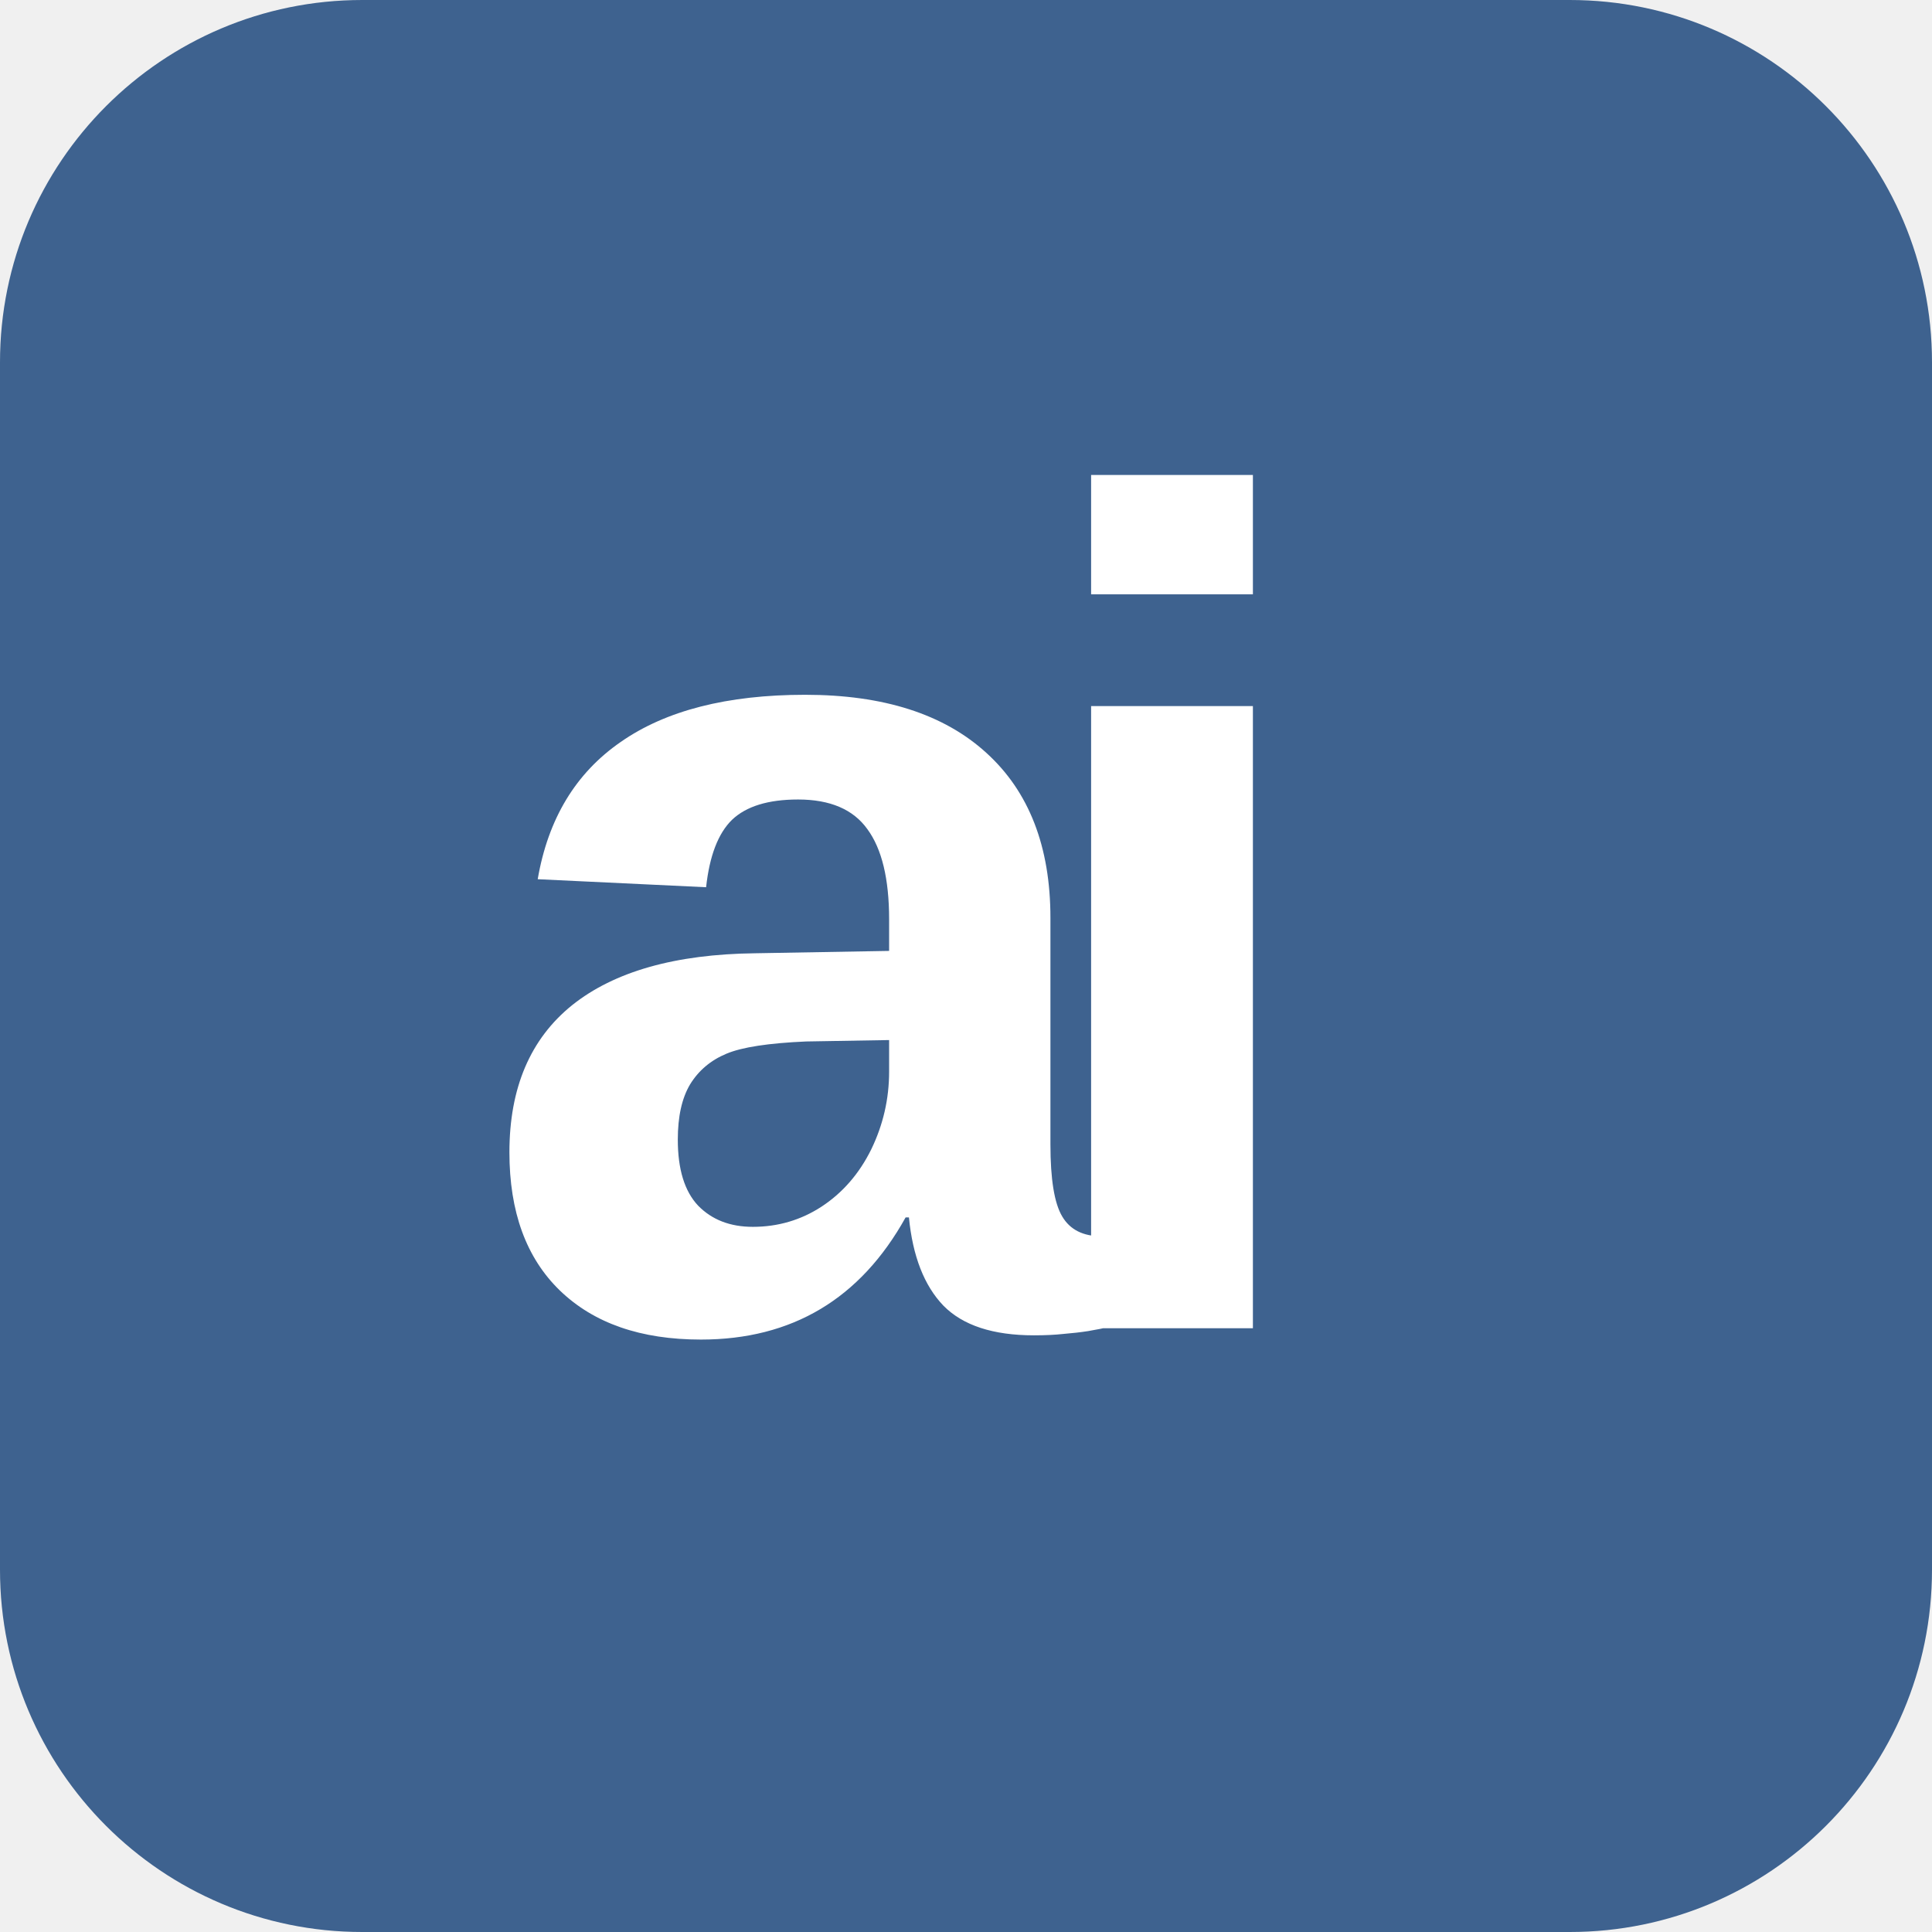
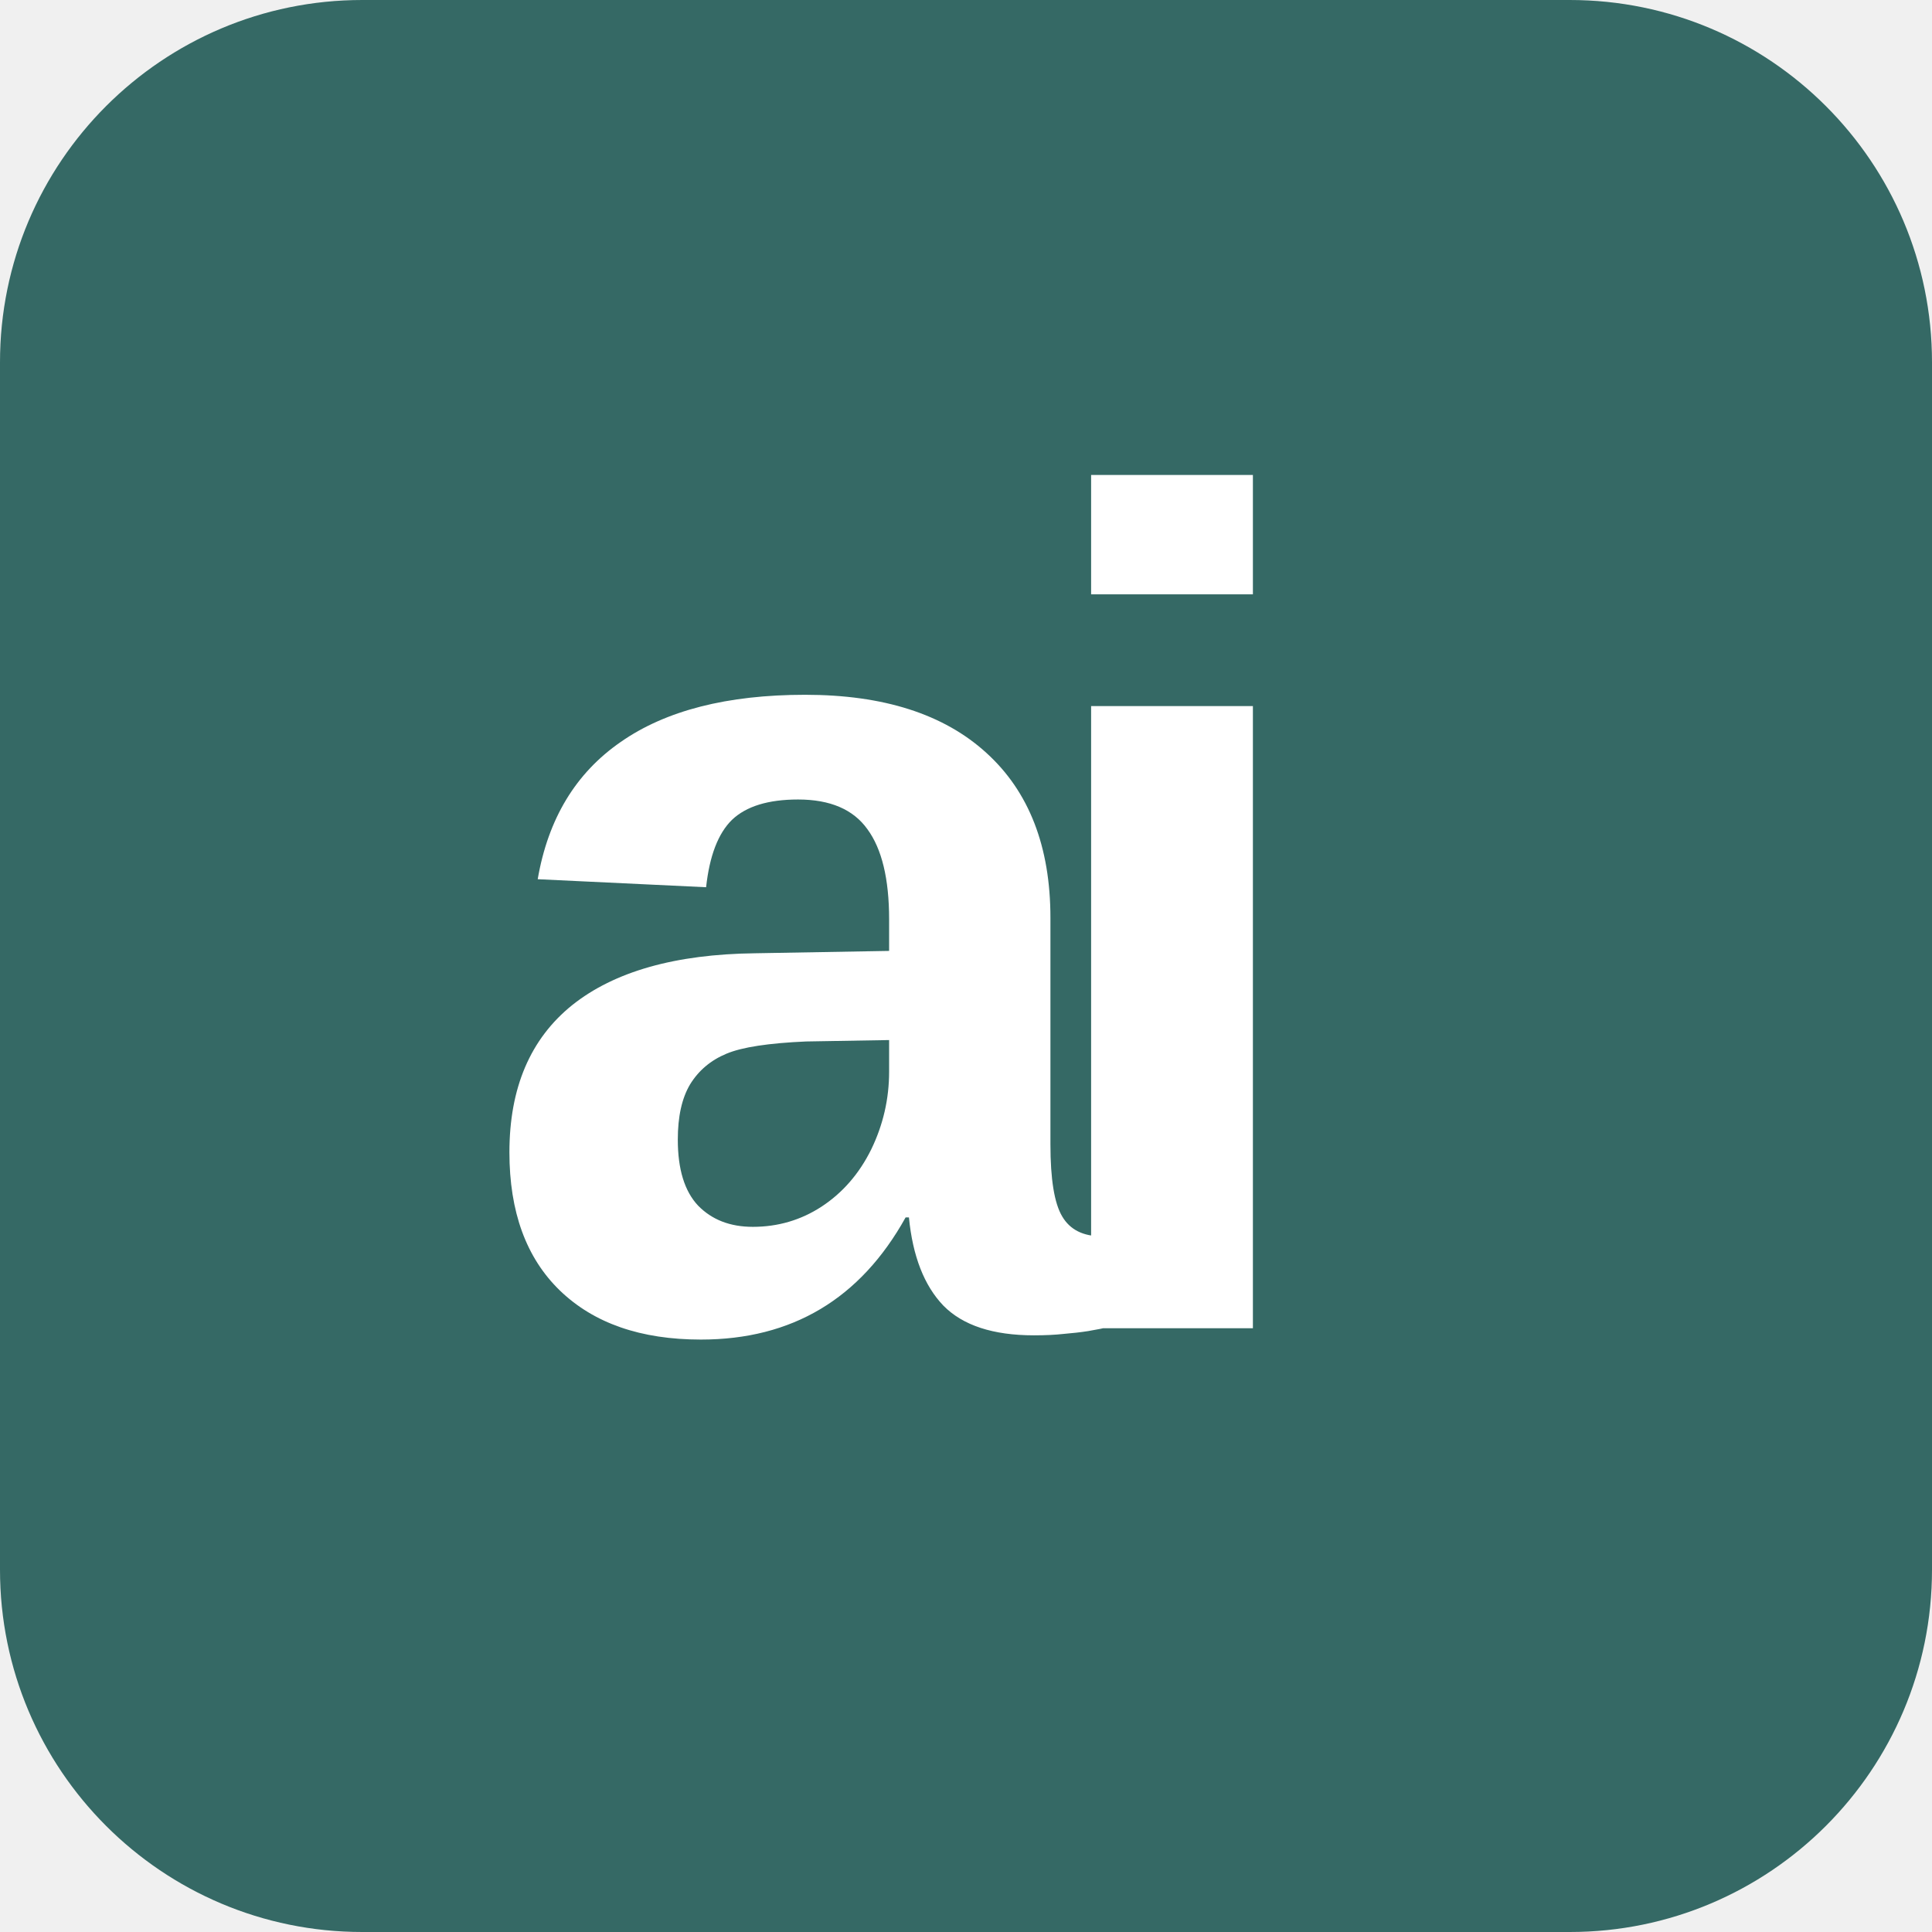
<svg xmlns="http://www.w3.org/2000/svg" viewBox="0 0 64 64">
-   <rect width="64" height="64" rx="12" fill="#3e628f" />
+   <rect width="64" height="64" rx="12" fill="#356965" />
  <text x="30" y="44" text-anchor="middle" font-family="Arial,sans-serif" font-size="39" font-weight="bold" letter-spacing="-4" fill="#fff">ai</text>
</svg>
